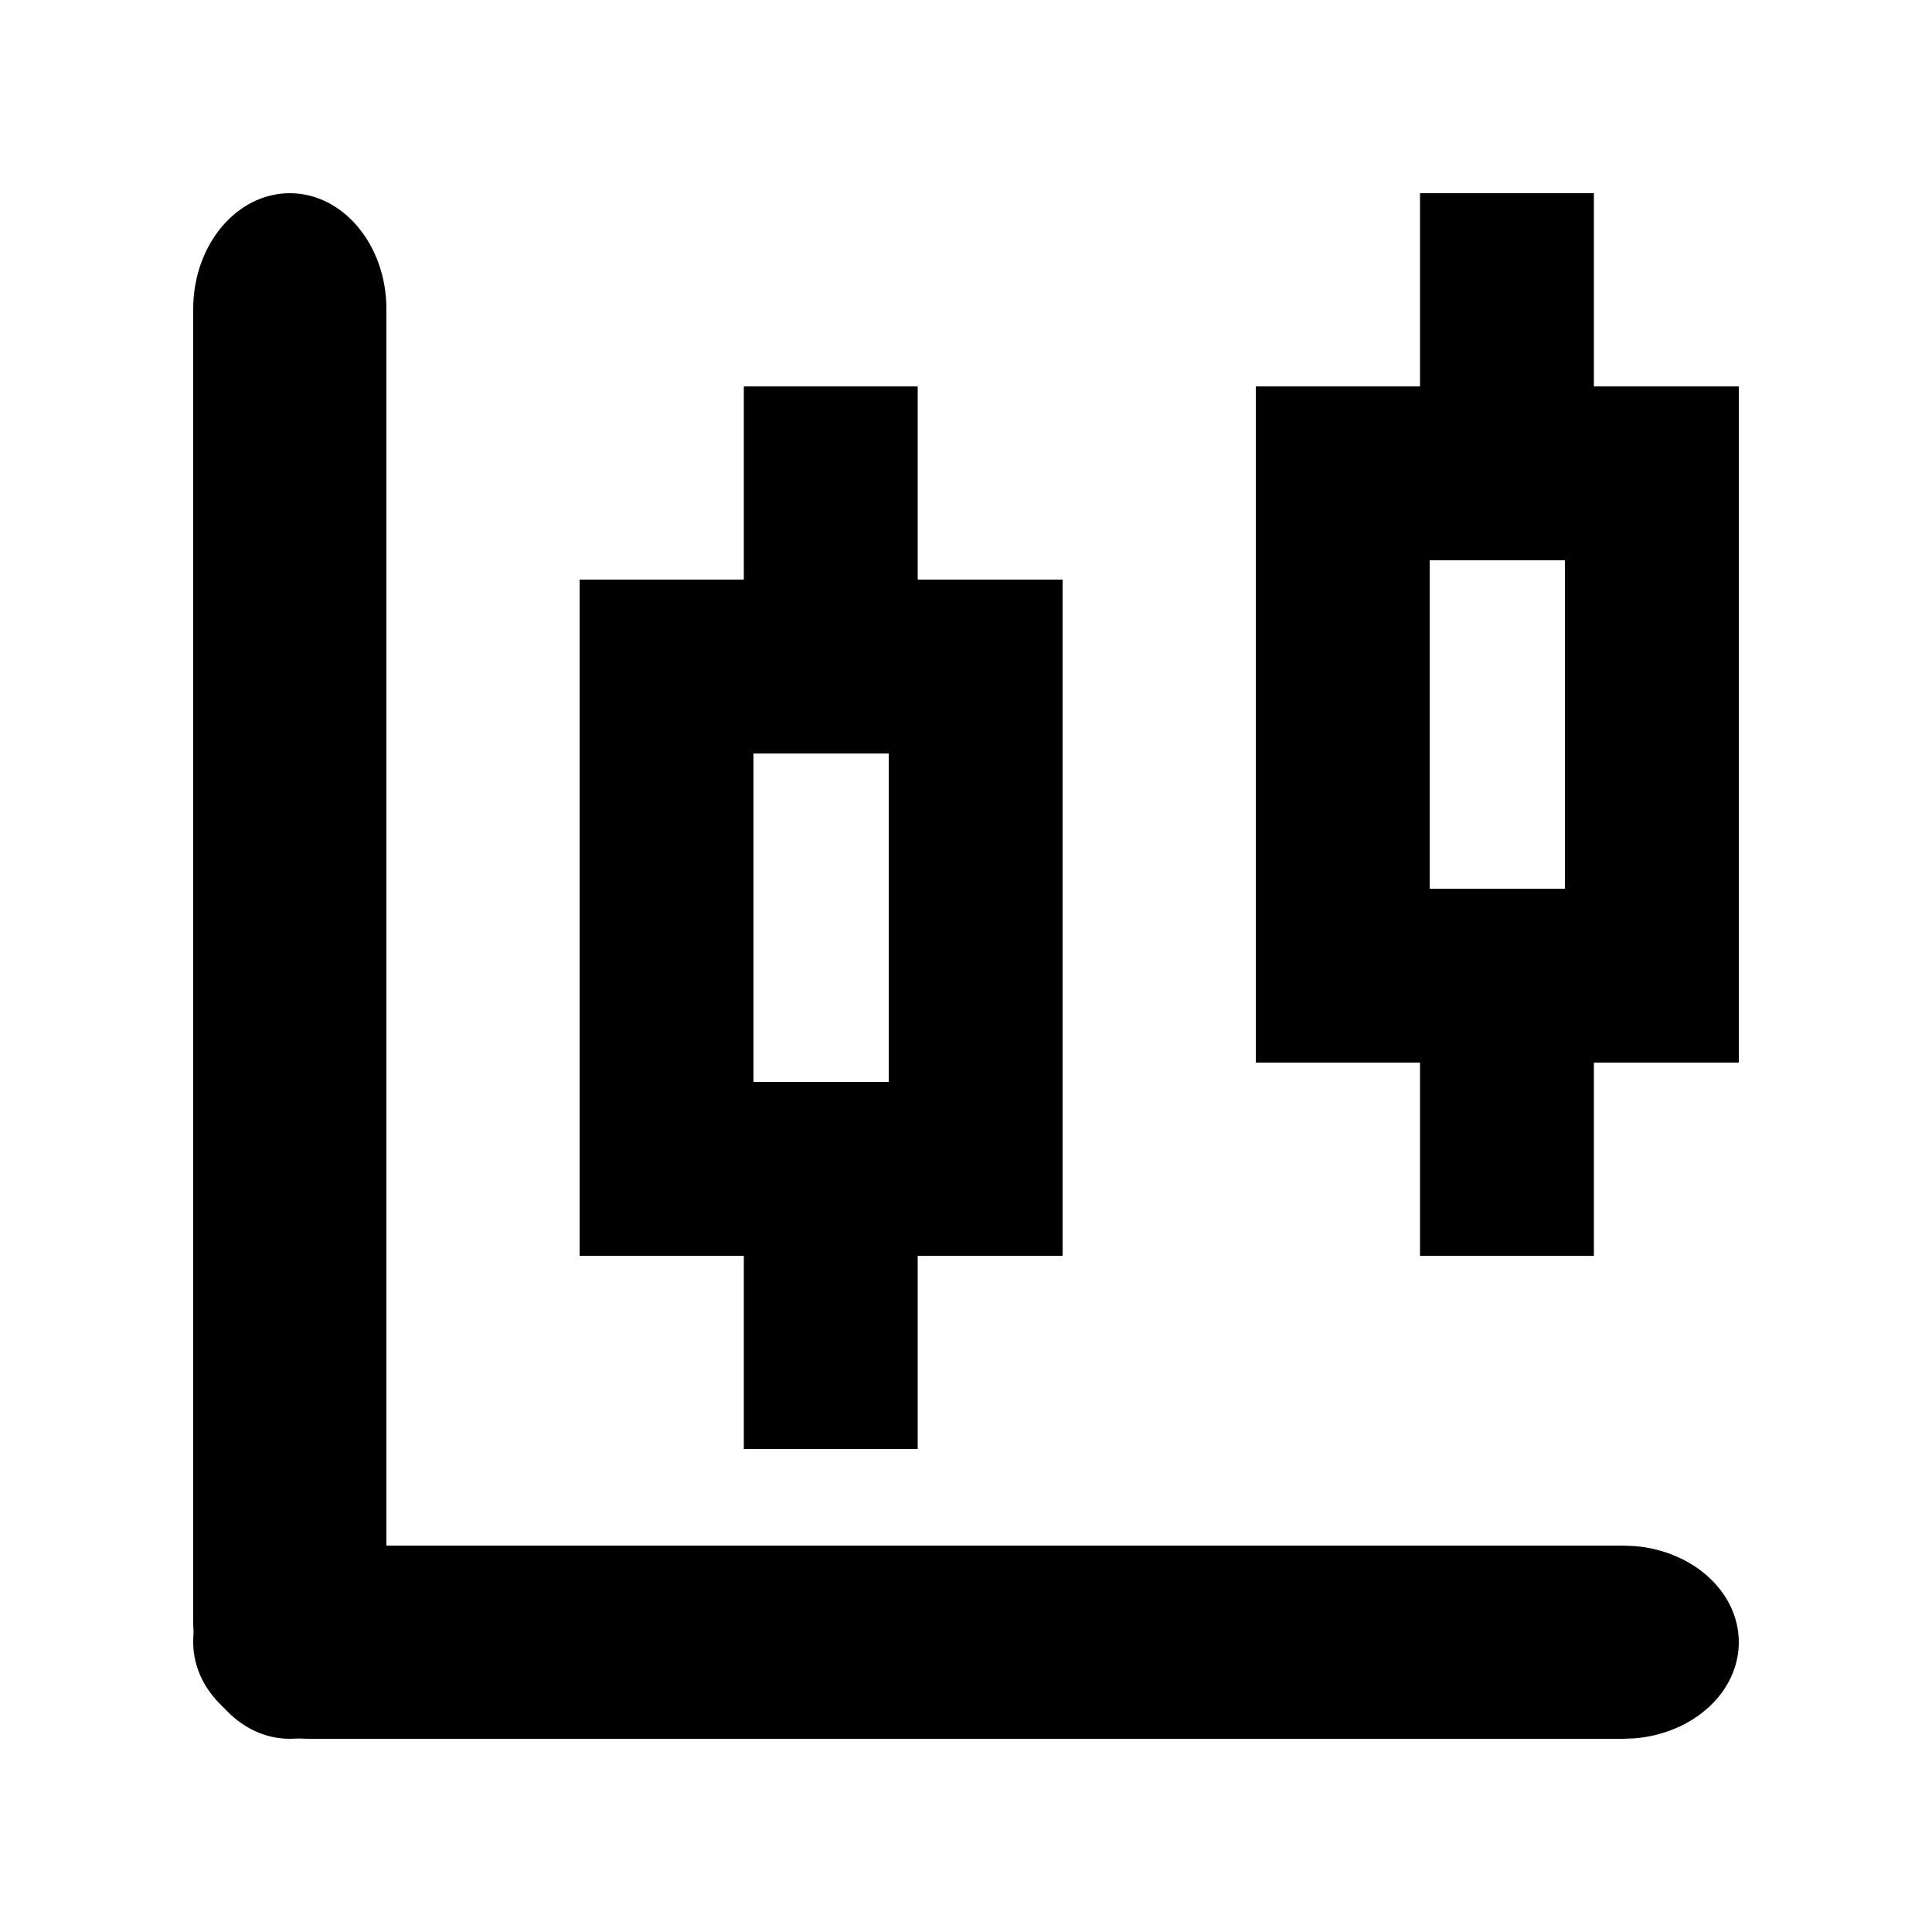
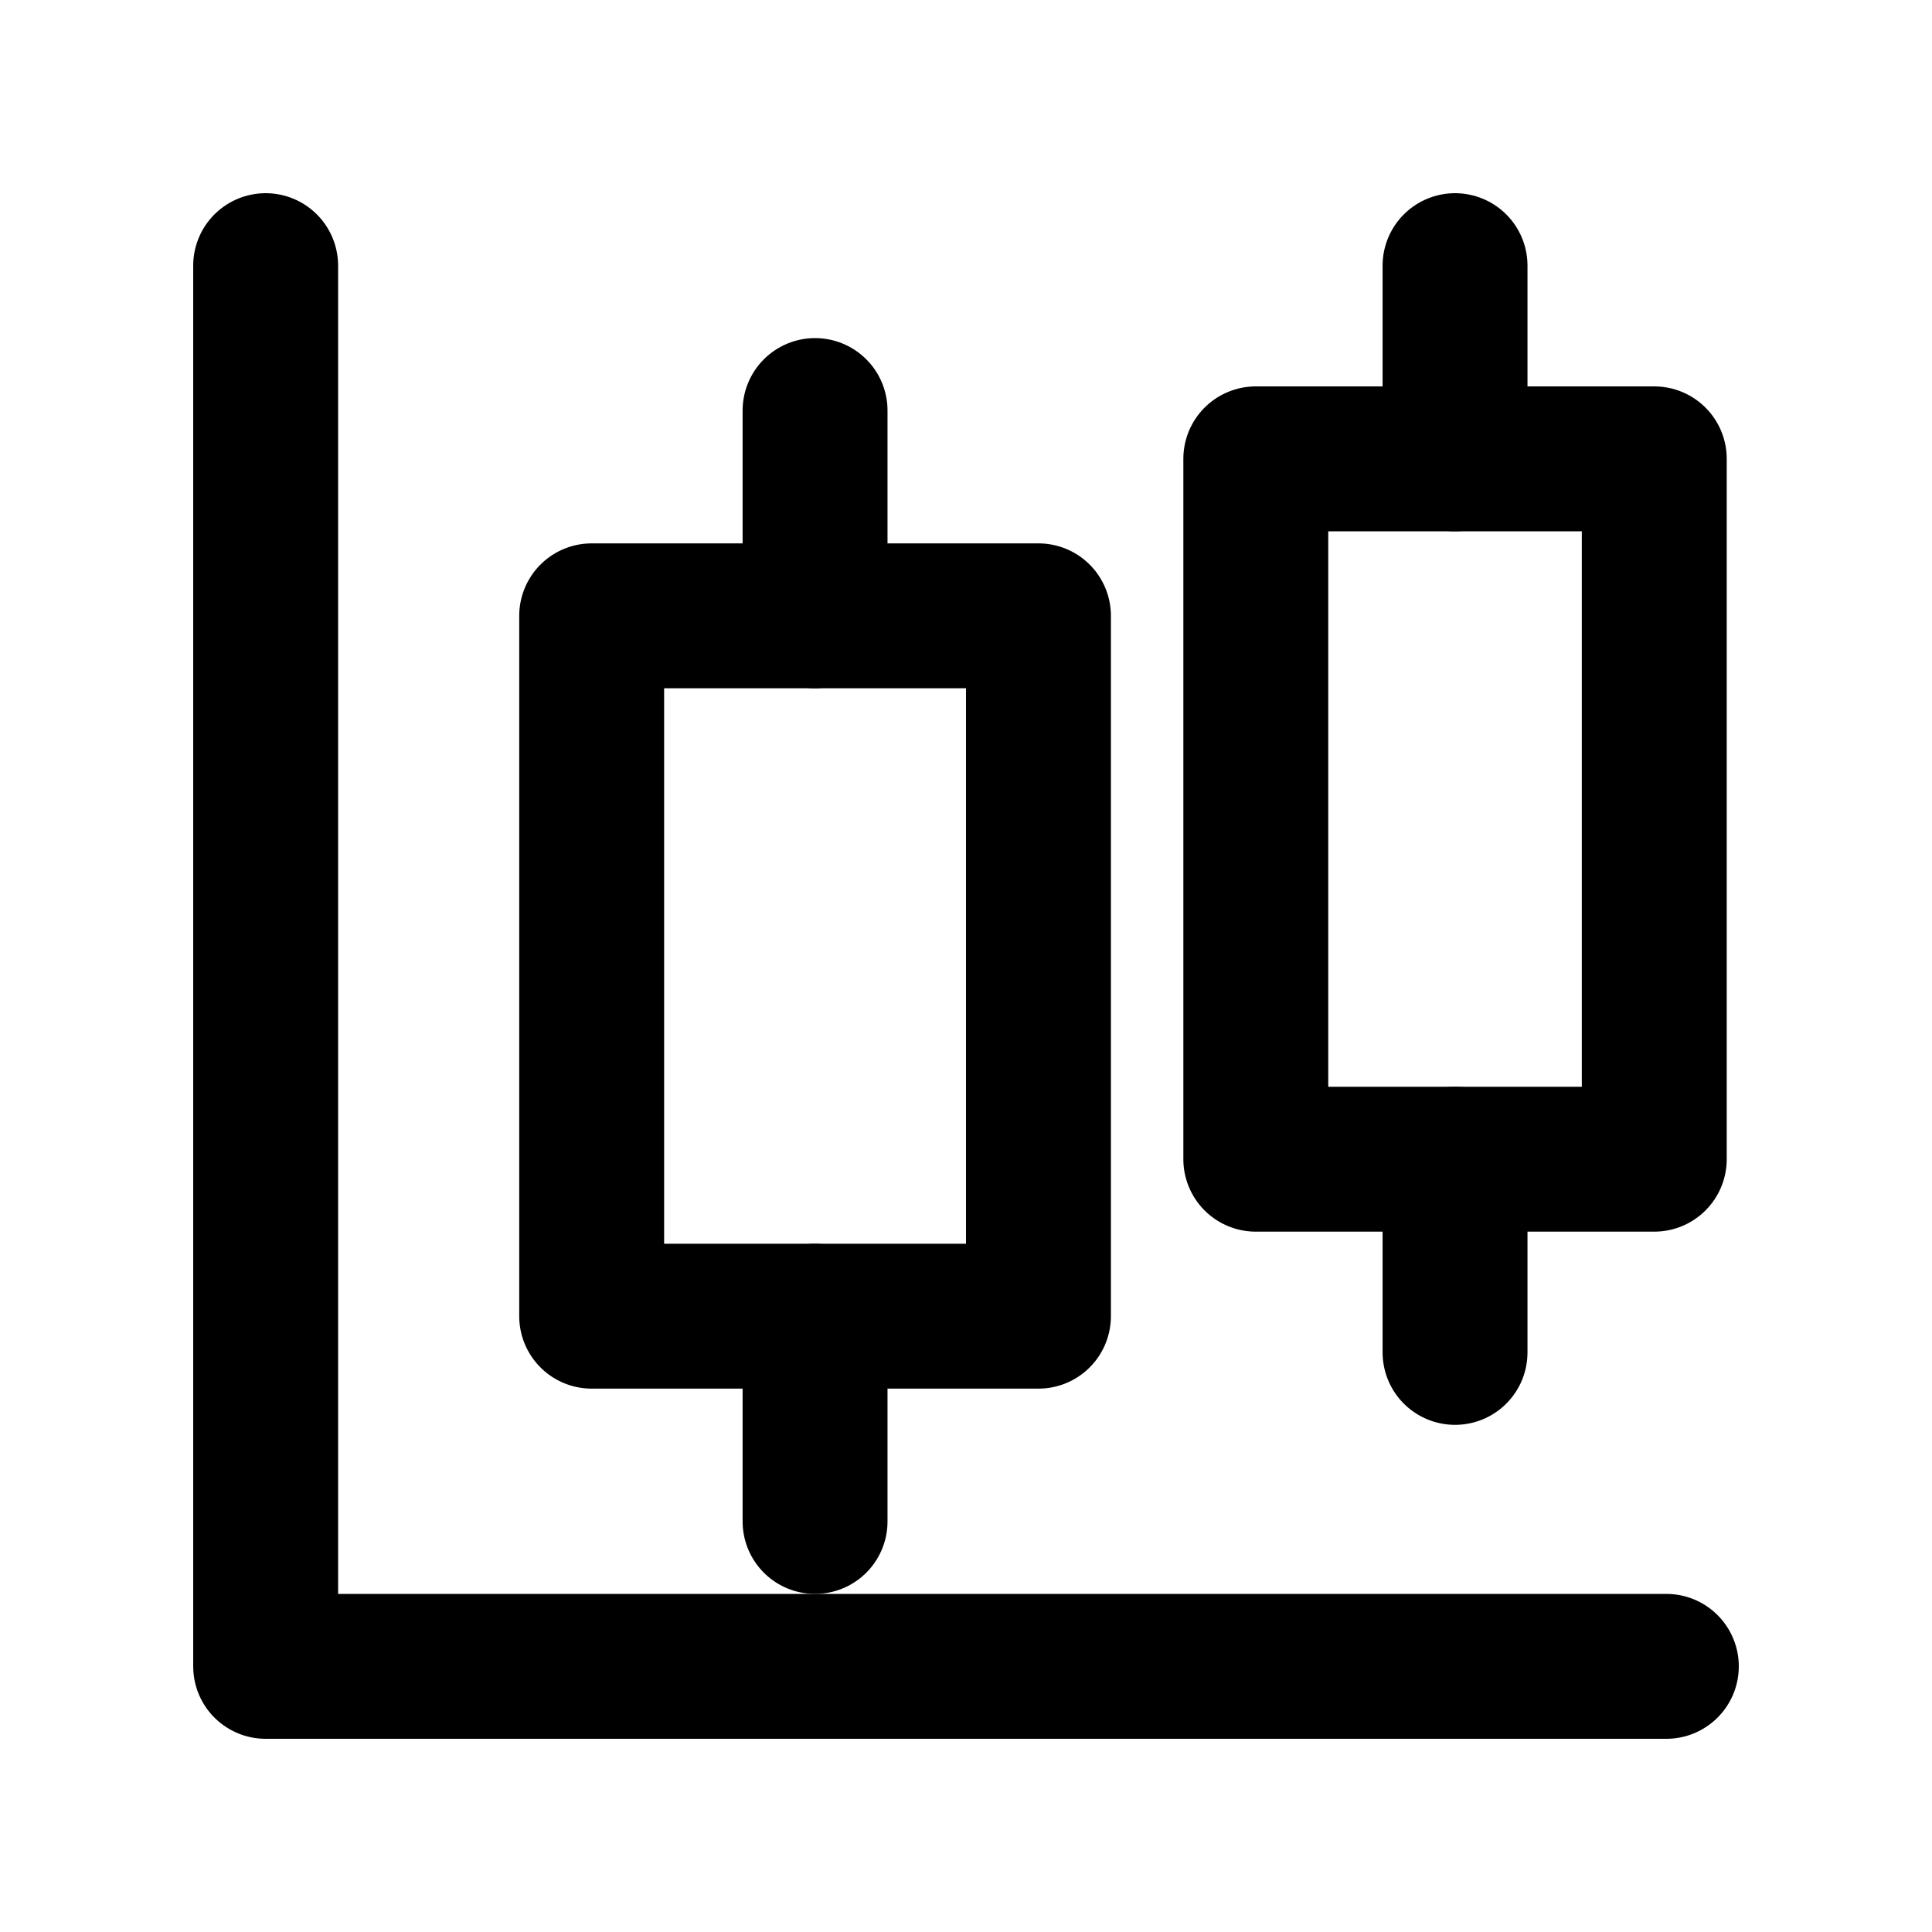
- <svg xmlns="http://www.w3.org/2000/svg" width="20" height="20" viewBox="0 0 20 20" fill="none">
-   <path d="M4 16.802L3.995 16.924C3.944 17.529 3.518 18 3 18C2.482 18 2.056 17.529 2.005 16.924L2 16.802V3.199C2 2.537 2.448 2 3 2C3.552 2 4 2.537 4 3.199V16.802Z" fill="black" />
-   <path d="M16.802 16L16.924 16.005C17.529 16.056 18 16.482 18 17C18 17.518 17.529 17.944 16.924 17.995L16.802 18H3.199C2.537 18 2 17.552 2 17C2 16.448 2.537 16 3.199 16H16.802Z" fill="black" />
-   <path d="M18 4V11H13V4H18ZM14.8 9.2H16.2V5.8H14.8V9.2Z" fill="black" />
-   <path d="M14.7 2H16.5V4H14.7V2Z" fill="black" />
-   <path d="M7.7 4H9.5V6H7.7V4Z" fill="black" />
-   <path d="M14.7 11H16.5V13H14.7V11Z" fill="black" />
-   <path d="M7.7 13H9.5V15H7.7V13Z" fill="black" />
-   <path d="M11 6V13H6V6H11ZM7.8 11.2H9.2V7.8H7.8V11.2Z" fill="black" />
+ <svg xmlns="http://www.w3.org/2000/svg" width="16" height="16" viewBox="0 0 16 16" fill="none">
+   <path d="M2.2 2.2V13.8H13.8" stroke="black" stroke-width="1.2" stroke-linecap="round" stroke-linejoin="round" />
+   <path d="M4.9 5.1H8.6V10.9H4.9V5.1Z" stroke="black" stroke-width="1.2" stroke-linejoin="round" />
+   <path d="M6.75 3.4V5.1" stroke="black" stroke-width="1.2" stroke-linecap="round" />
+   <path d="M6.75 10.9V12.6" stroke="black" stroke-width="1.2" stroke-linecap="round" />
+   <path d="M10.4 3.8H13.7V9.6H10.4V3.8Z" stroke="black" stroke-width="1.2" stroke-linejoin="round" />
+   <path d="M12.05 2.2V3.8" stroke="black" stroke-width="1.2" stroke-linecap="round" />
+   <path d="M12.05 9.6V11.2" stroke="black" stroke-width="1.2" stroke-linecap="round" />
</svg>
